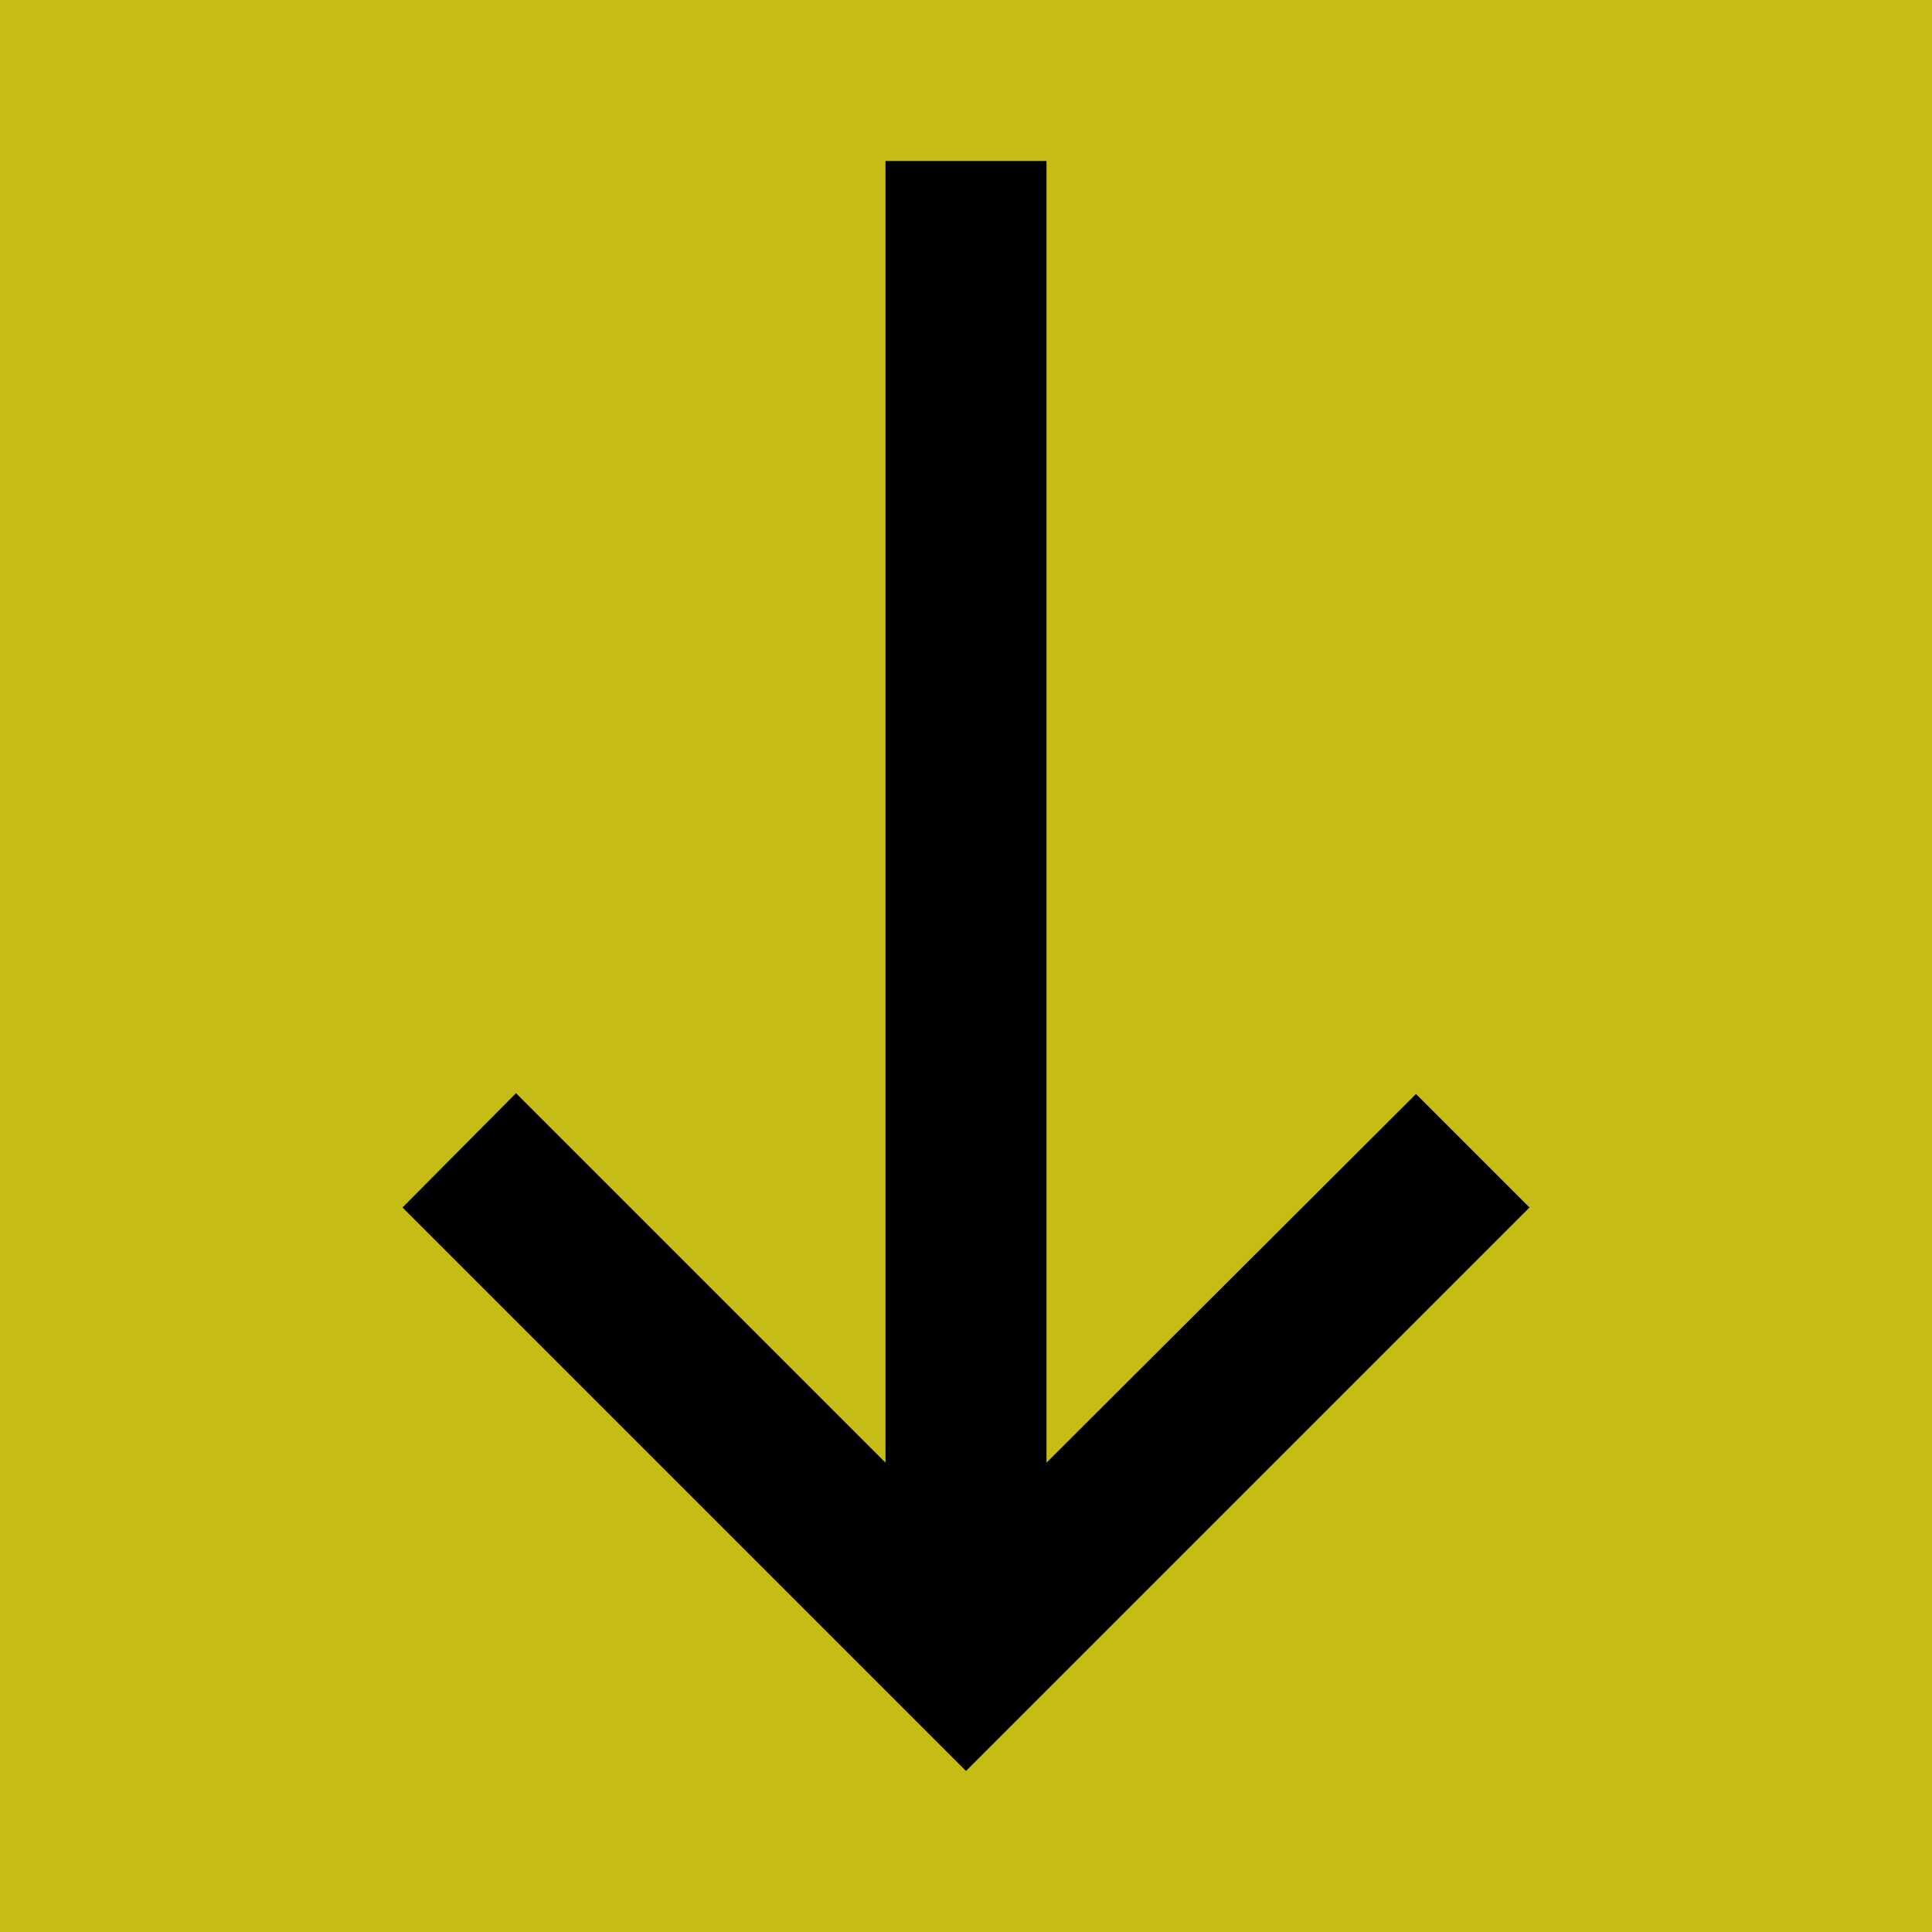
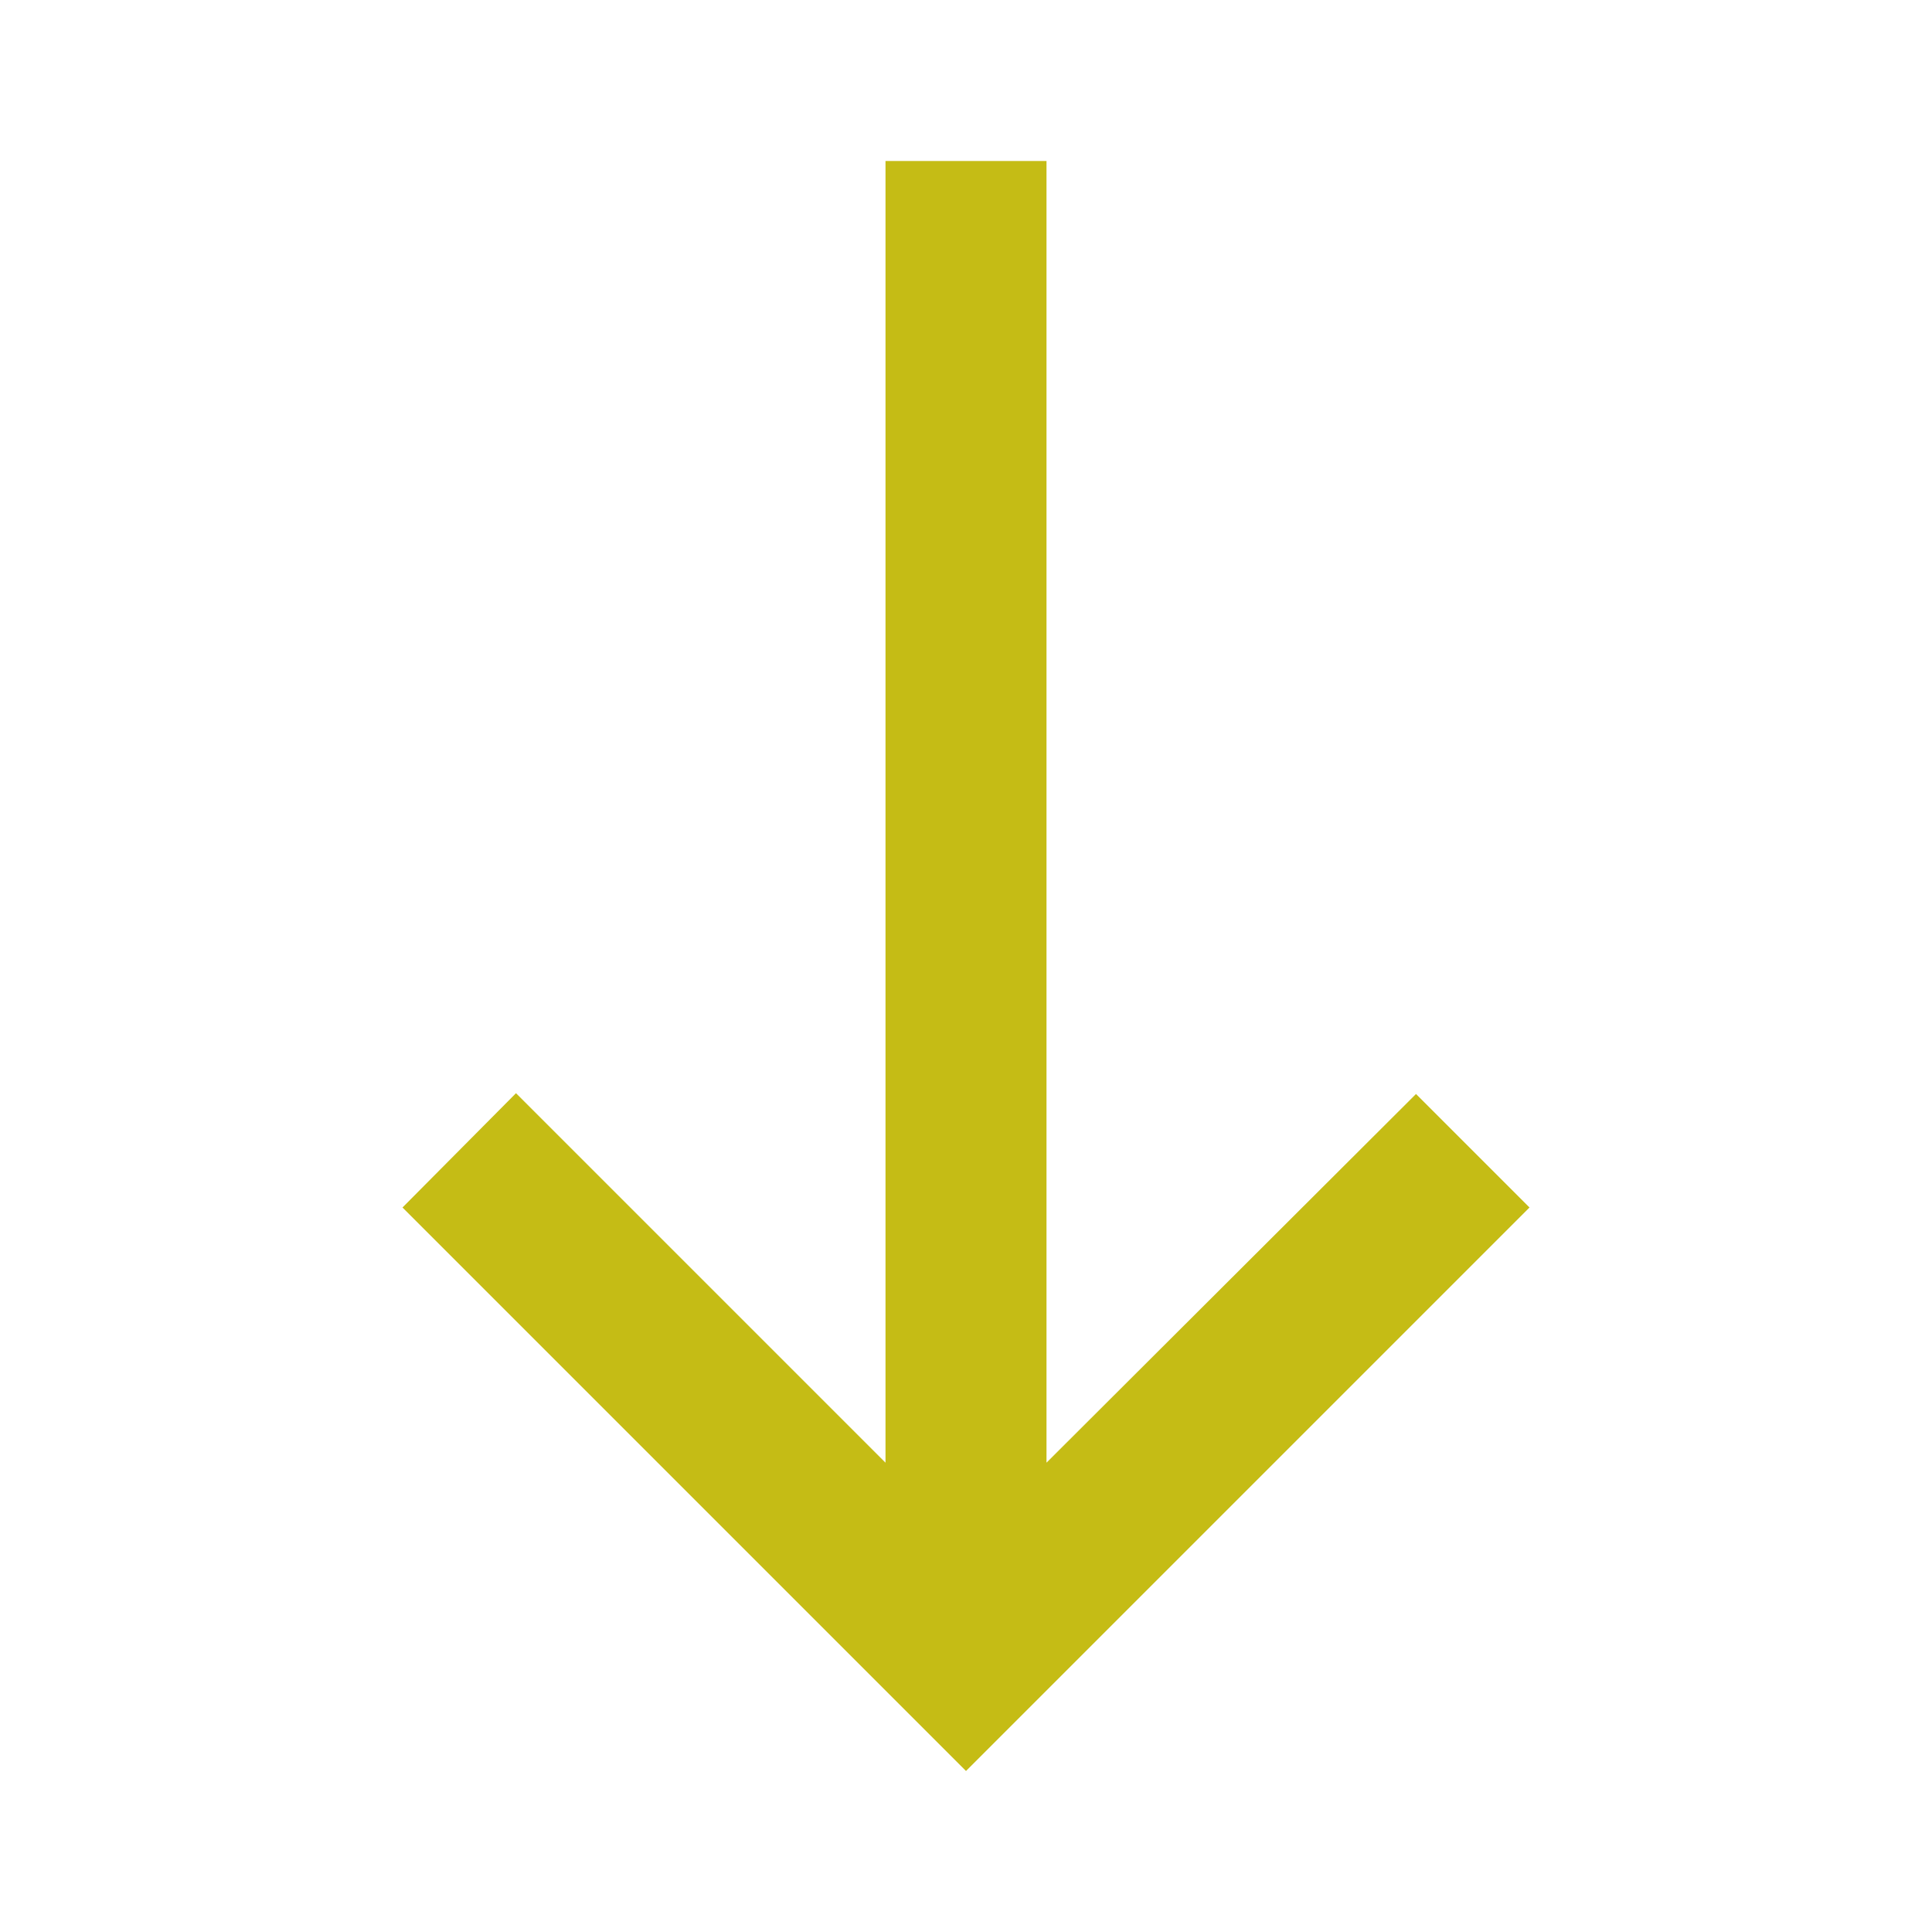
- <svg xmlns="http://www.w3.org/2000/svg" enable-background="new 0 0 24 24" height="24" viewBox="0 0 24 24" width="24">
-   <rect fill="#c5bc15" height="24" width="24" />
-   <path d="M19,15l-1.41-1.41L13,18.17V2H11v16.17l-4.59-4.59L5,15l7,7L19,15z" />
+ <svg xmlns="http://www.w3.org/2000/svg" enable-background="new 0 0 24 24" height="34" viewBox="0 0 24 24" width="34">
+   <rect fill="none" height="24" width="24" />
+   <path fill="#c5bc15" d="M19,15l-1.41-1.41L13,18.17V2H11v16.17l-4.59-4.59L5,15l7,7L19,15z" />
</svg>
